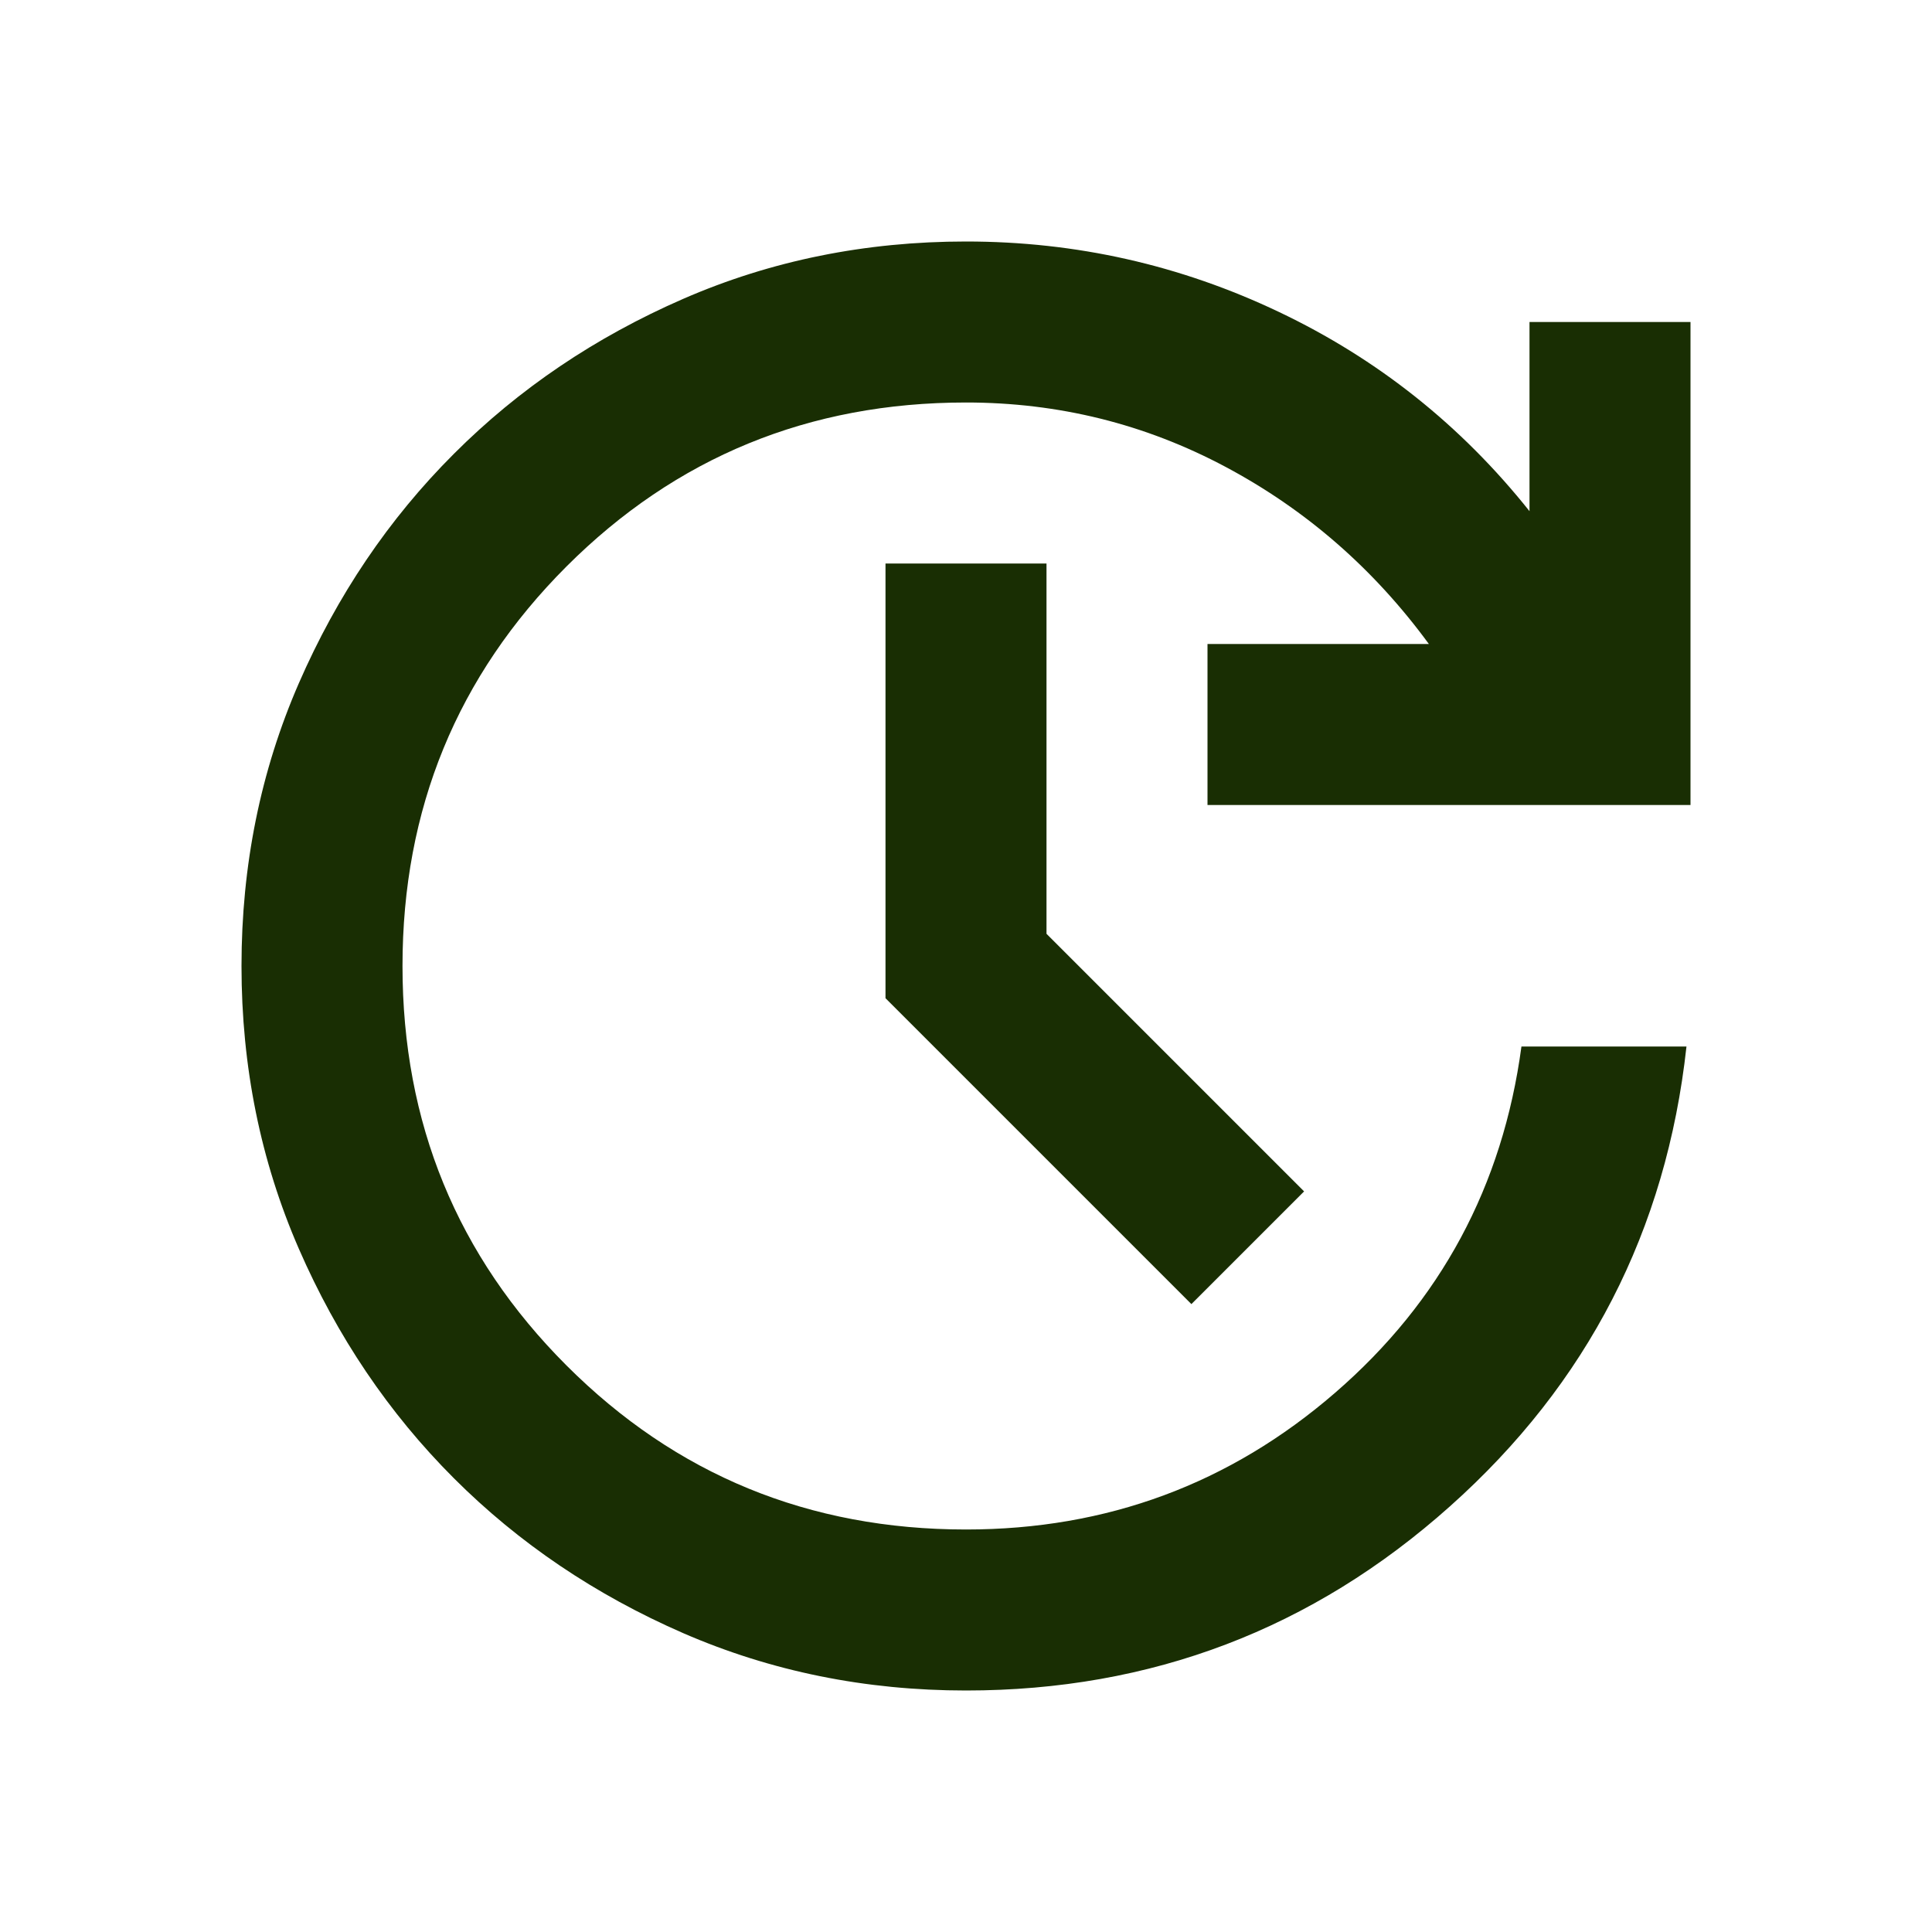
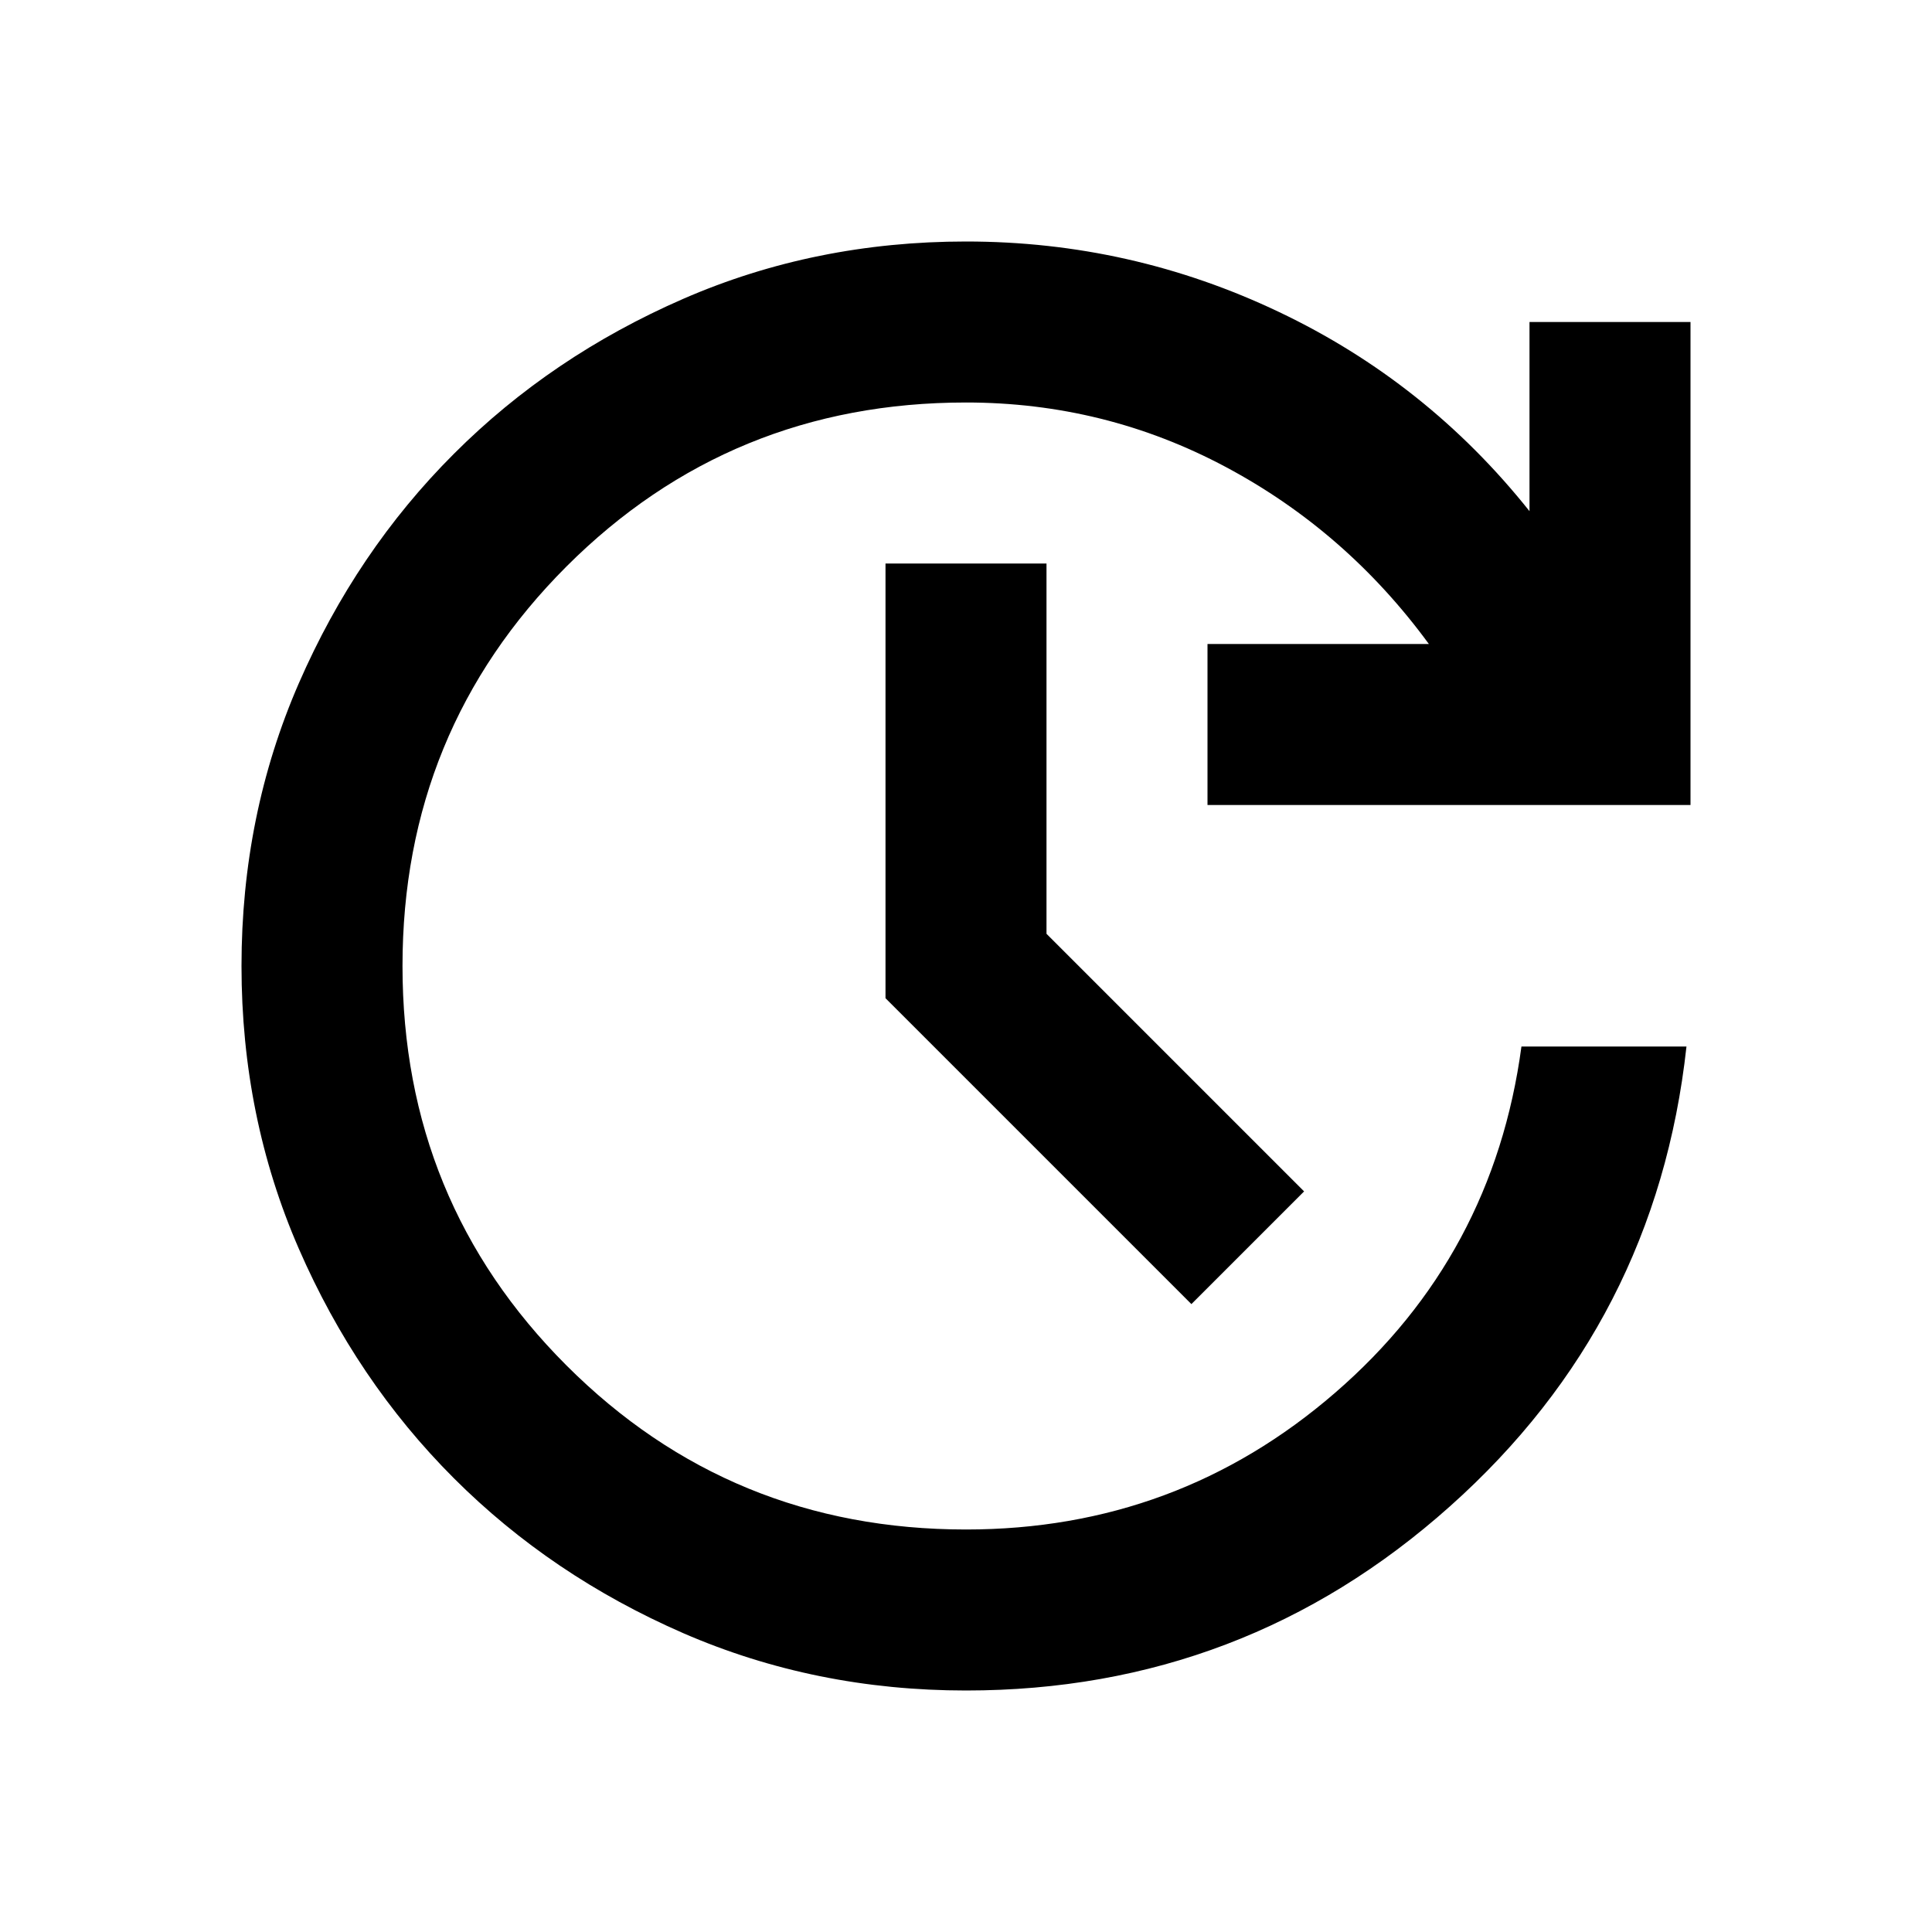
<svg xmlns="http://www.w3.org/2000/svg" width="24" height="24" viewBox="0 0 24 24" fill="none">
-   <path d="M12 21C10.75 21 9.579 20.762 8.488 20.288C7.396 19.812 6.446 19.171 5.638 18.363C4.829 17.554 4.188 16.604 3.712 15.512C3.237 14.421 3 13.25 3 12C3 10.75 3.237 9.579 3.712 8.488C4.188 7.396 4.829 6.446 5.638 5.638C6.446 4.829 7.396 4.188 8.488 3.712C9.579 3.237 10.75 3 12 3C13.367 3 14.662 3.292 15.887 3.875C17.113 4.458 18.15 5.283 19 6.35V4H21V10H15V8H17.75C17.067 7.067 16.225 6.333 15.225 5.8C14.225 5.267 13.15 5 12 5C10.05 5 8.396 5.679 7.037 7.037C5.679 8.396 5 10.05 5 12C5 13.95 5.679 15.604 7.037 16.962C8.396 18.321 10.05 19 12 19C13.75 19 15.279 18.433 16.587 17.3C17.896 16.167 18.667 14.733 18.9 13H20.95C20.7 15.283 19.721 17.188 18.012 18.712C16.304 20.238 14.3 21 12 21ZM14.8 16.2L11 12.4V7H13V11.6L16.2 14.8L14.8 16.2Z" fill="#192E03" />
+   <path d="M12 21C10.75 21 9.579 20.762 8.488 20.288C7.396 19.812 6.446 19.171 5.638 18.363C4.829 17.554 4.188 16.604 3.712 15.512C3.237 14.421 3 13.25 3 12C3 10.75 3.237 9.579 3.712 8.488C4.188 7.396 4.829 6.446 5.638 5.638C6.446 4.829 7.396 4.188 8.488 3.712C9.579 3.237 10.75 3 12 3C13.367 3 14.662 3.292 15.887 3.875C17.113 4.458 18.15 5.283 19 6.35V4H21V10H15V8H17.75C17.067 7.067 16.225 6.333 15.225 5.8C14.225 5.267 13.15 5 12 5C10.05 5 8.396 5.679 7.037 7.037C5.679 8.396 5 10.05 5 12C5 13.95 5.679 15.604 7.037 16.962C8.396 18.321 10.05 19 12 19C13.75 19 15.279 18.433 16.587 17.3C17.896 16.167 18.667 14.733 18.9 13H20.95C20.7 15.283 19.721 17.188 18.012 18.712C16.304 20.238 14.3 21 12 21ZM14.8 16.2L11 12.4V7H13V11.6L16.2 14.8L14.8 16.2Z" fill="currentColor" />
</svg>
